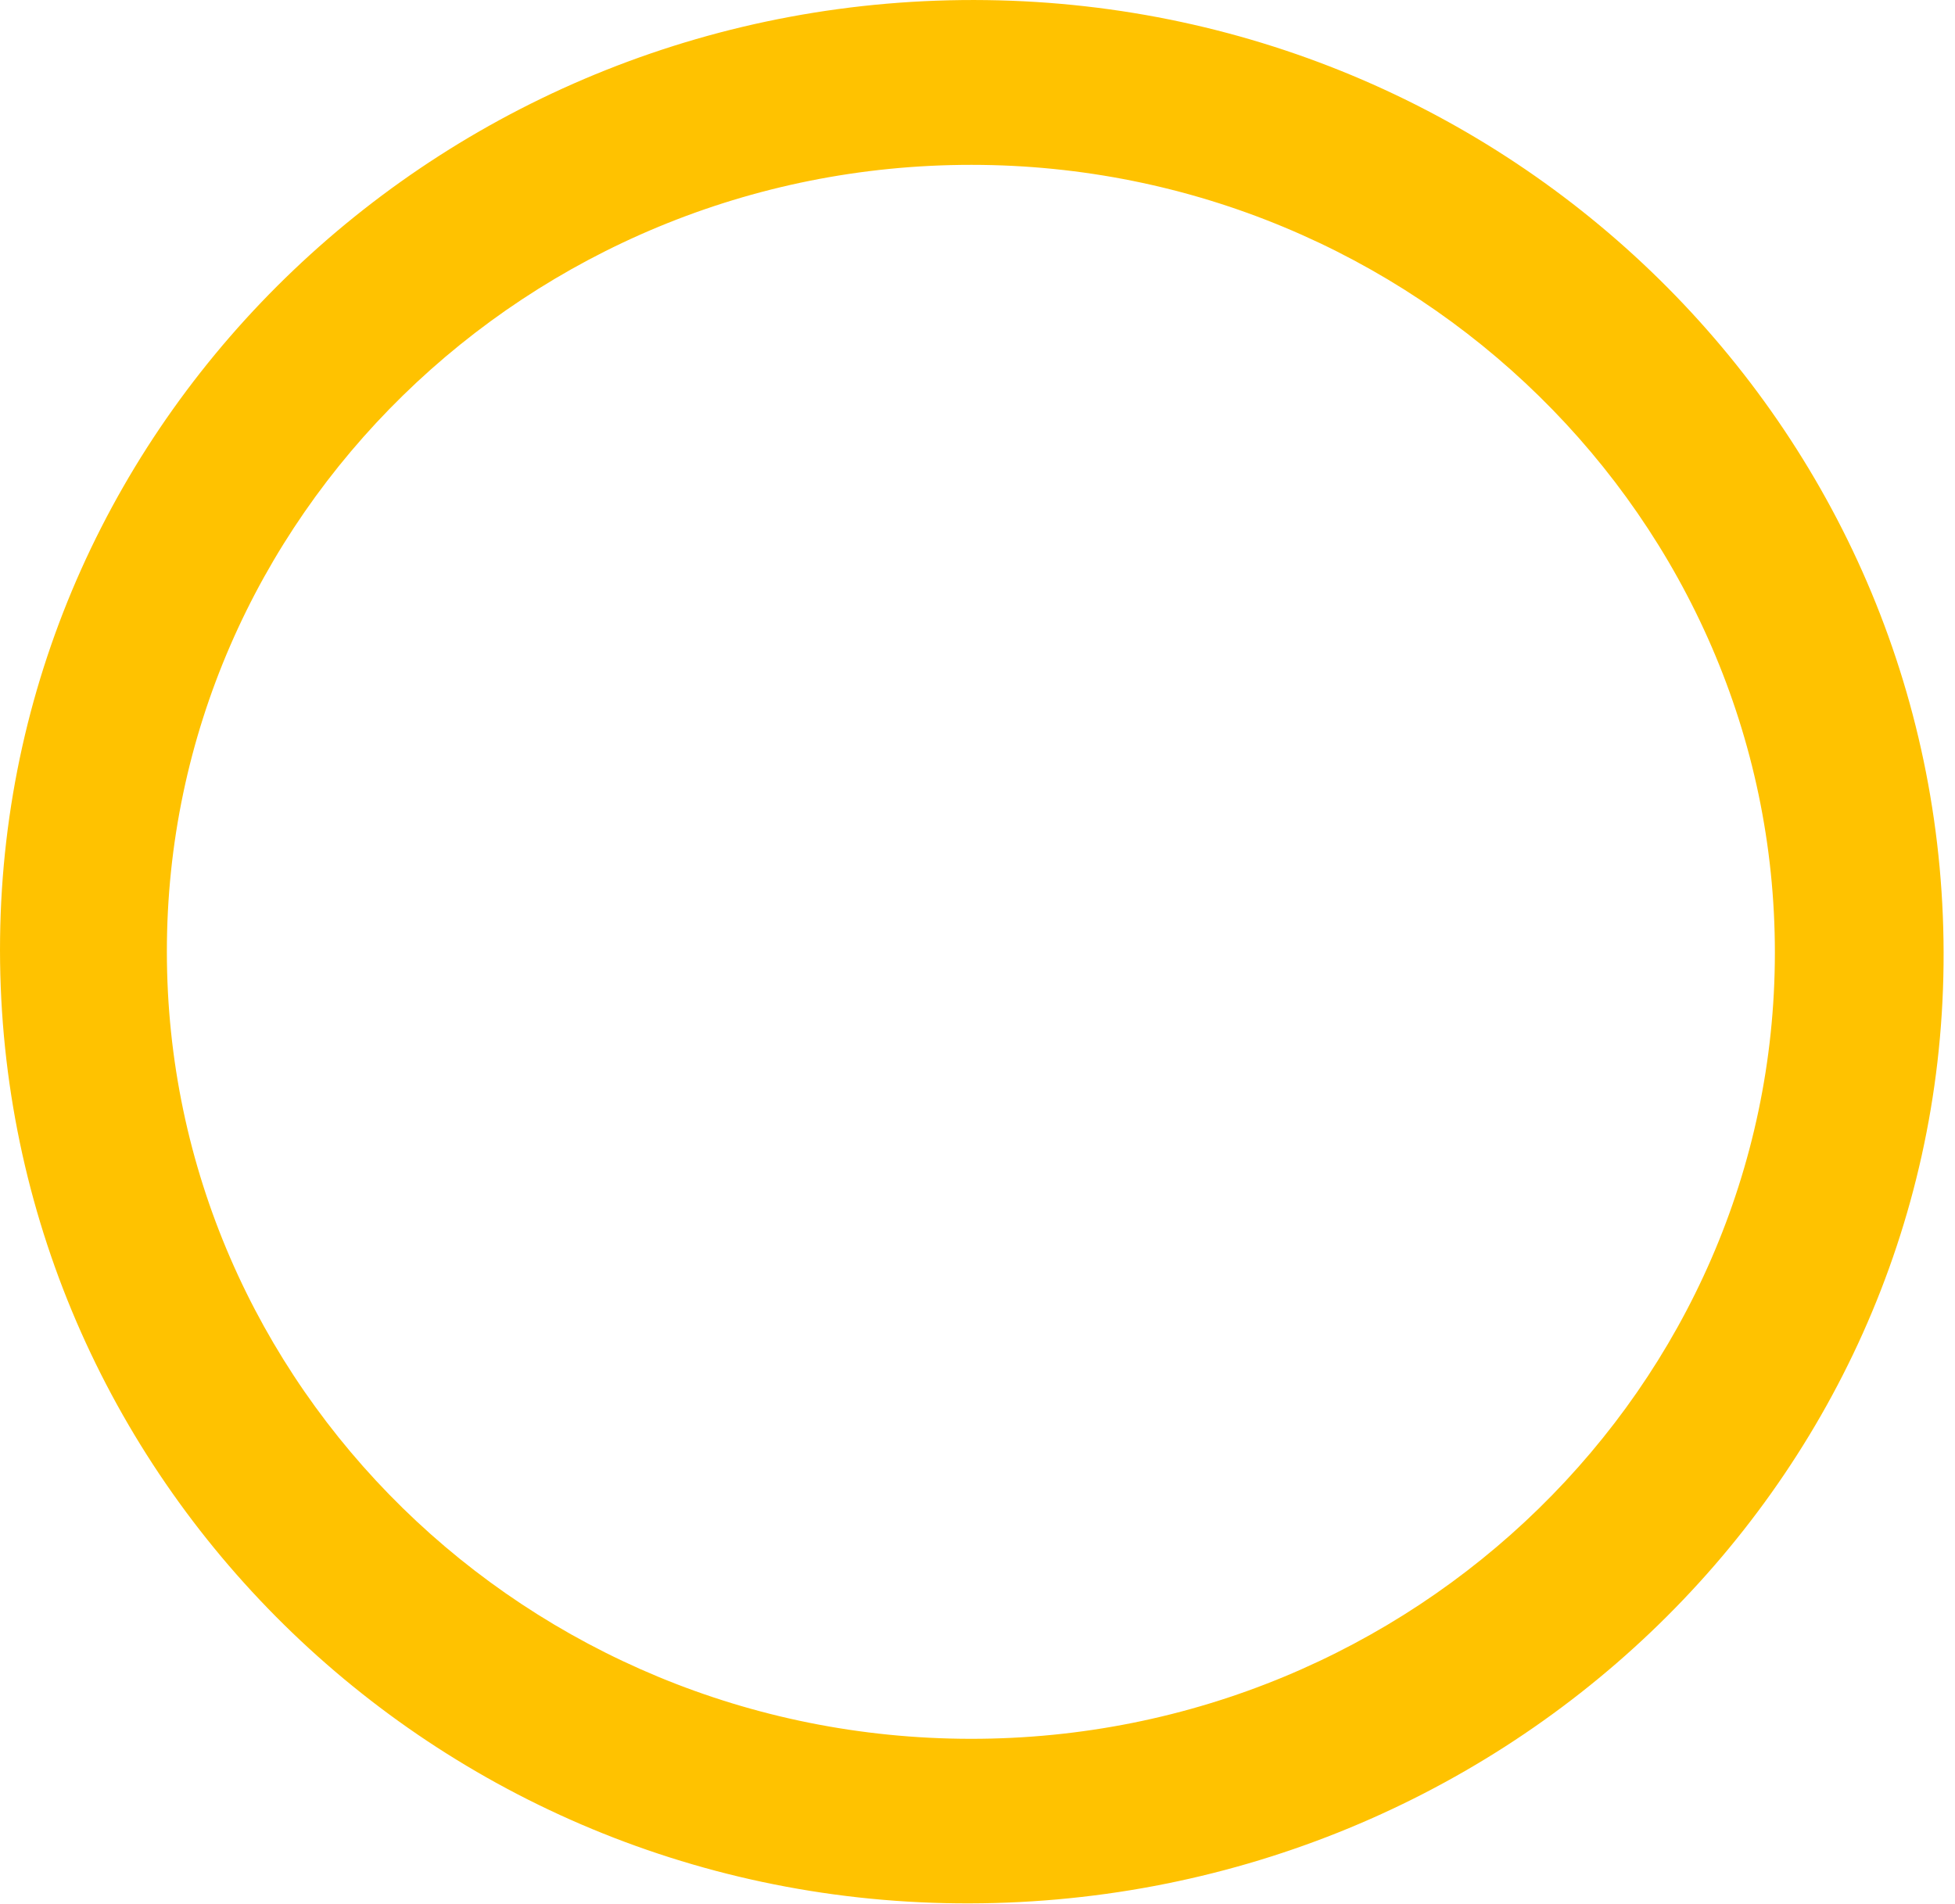
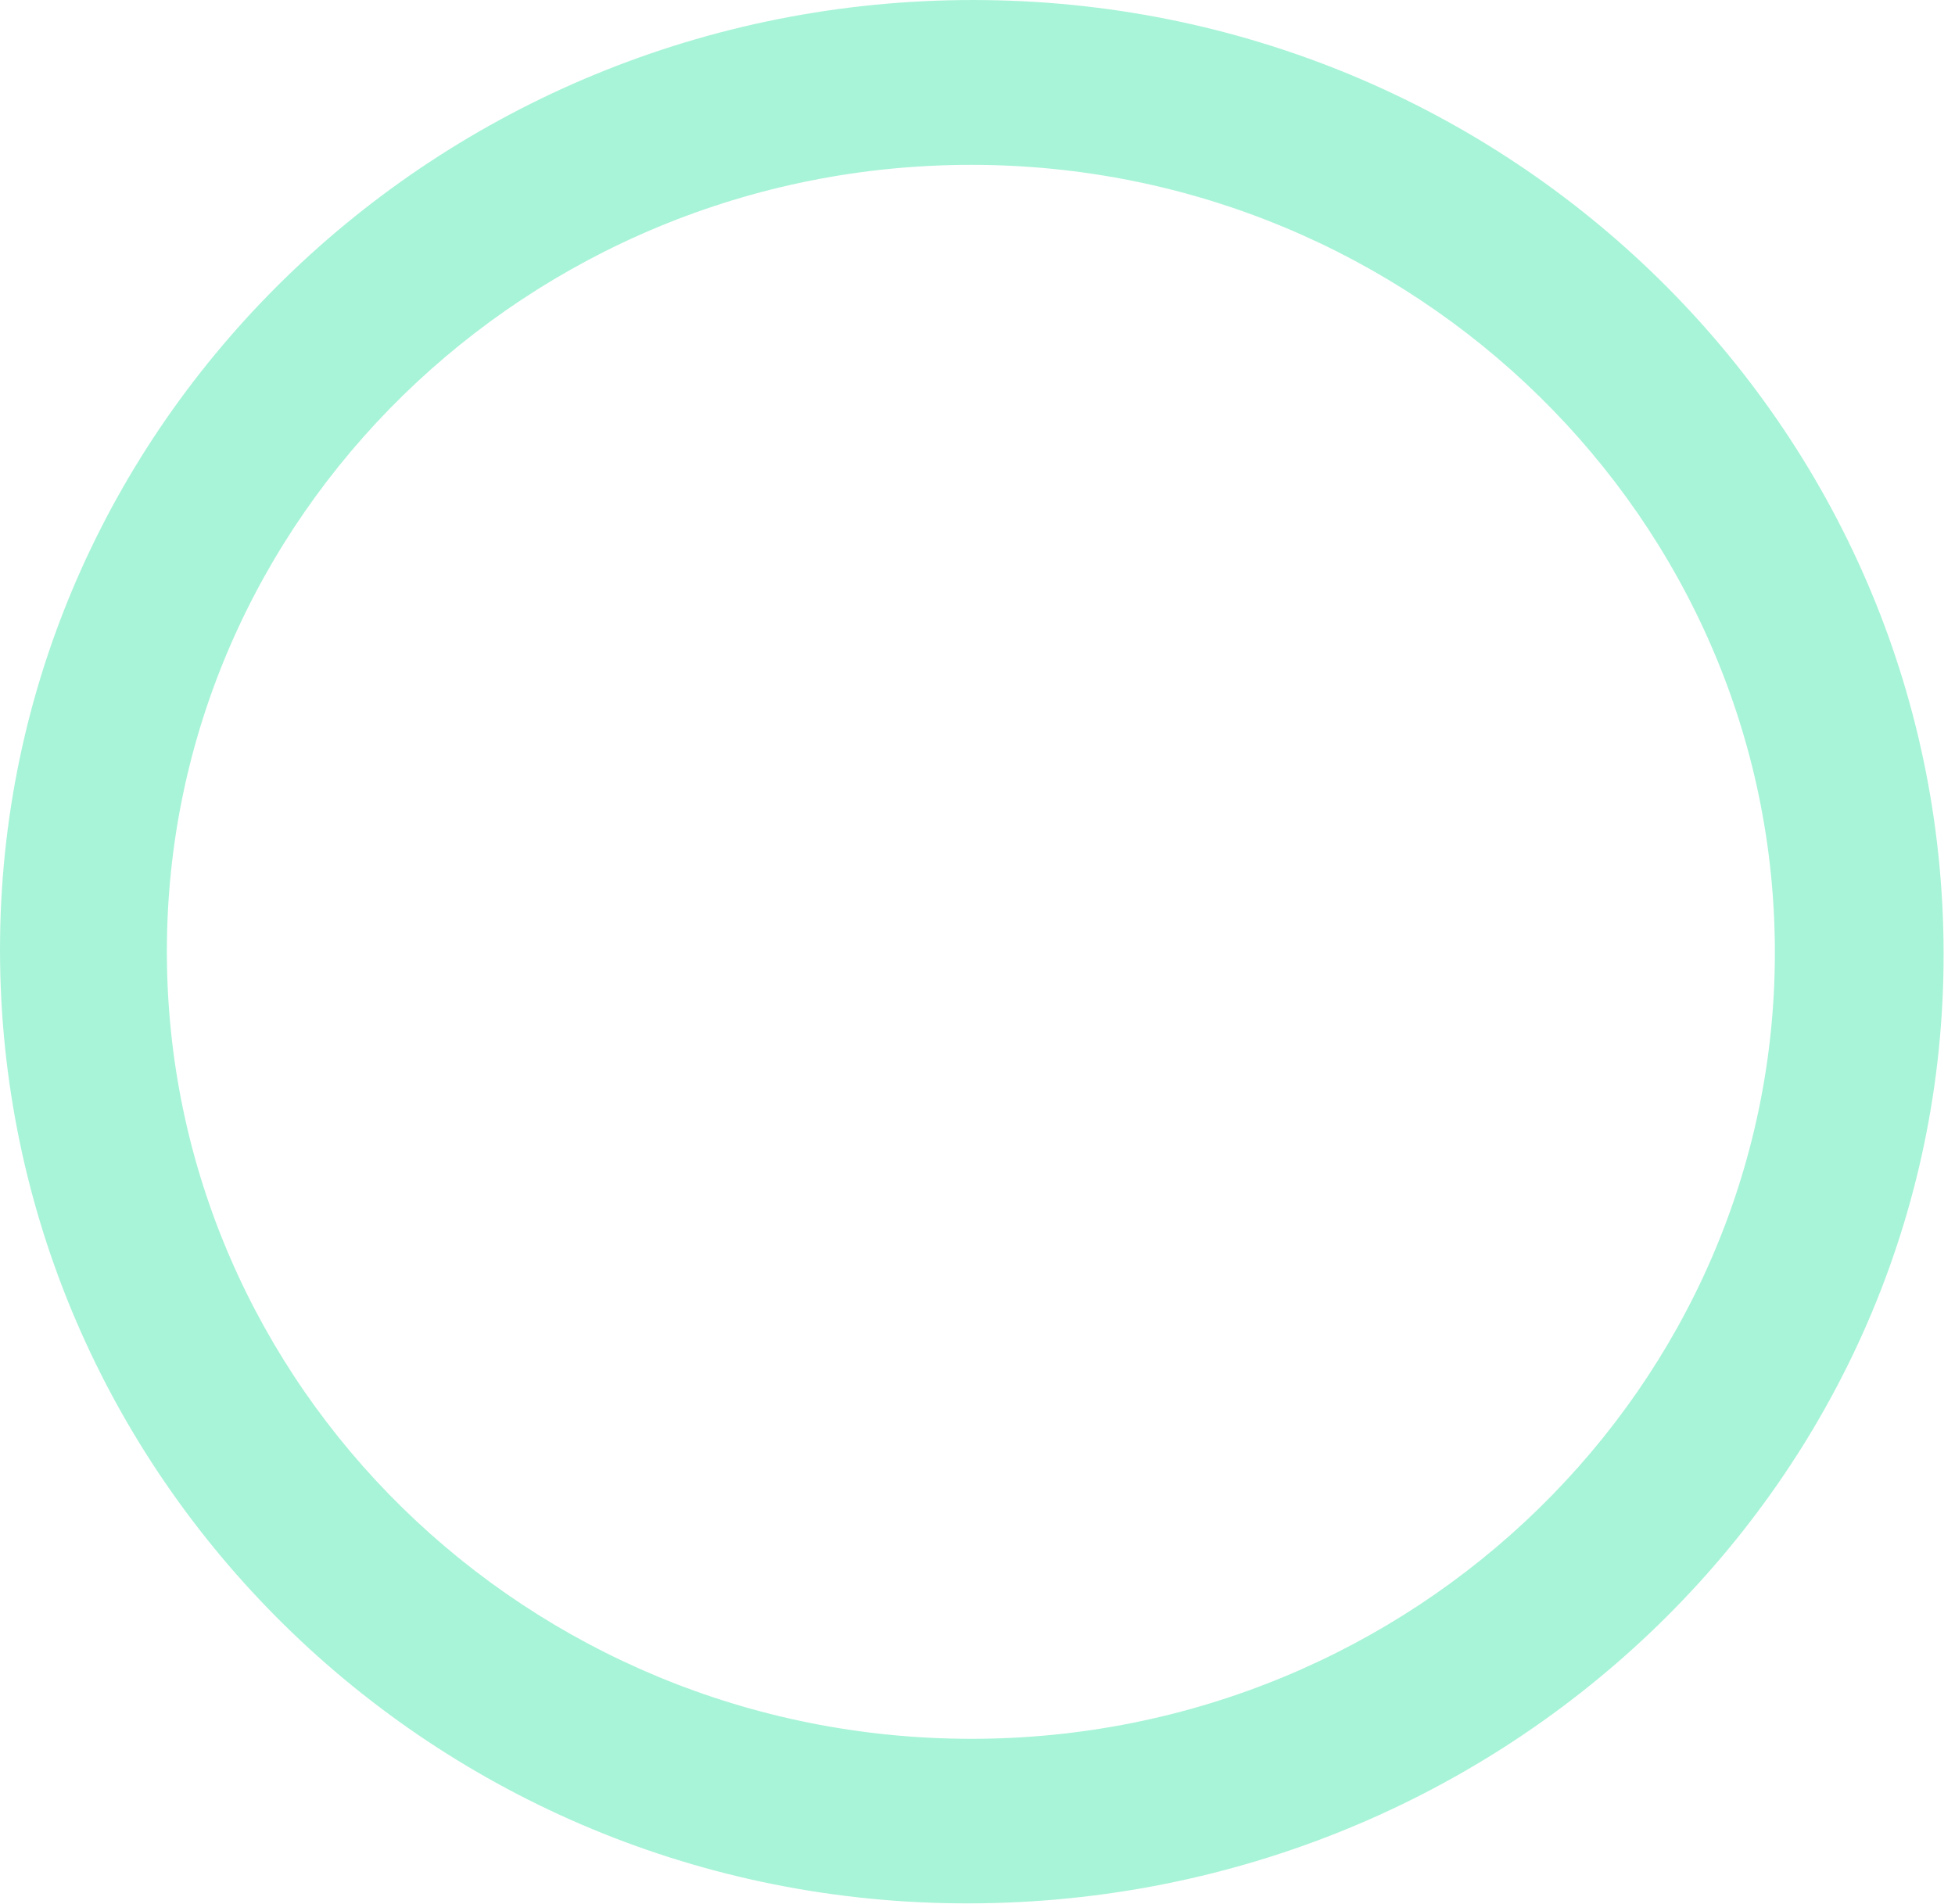
<svg xmlns="http://www.w3.org/2000/svg" width="76" height="74" viewBox="0 0 76 74" fill="none">
-   <path d="M37.21 73.998C16.438 73.79 -0.244 56.985 0.003 36.47C0.247 16.101 17.422 -0.277 38.355 0.004C59.118 0.281 75.774 17.023 75.555 37.507C75.338 57.869 58.169 74.207 37.21 73.998ZM6.487 36.993C6.487 53.873 20.499 67.592 37.743 67.602C54.956 67.612 68.987 53.897 68.998 37.051C69.008 20.186 54.972 6.414 37.767 6.409C20.529 6.403 6.484 20.137 6.487 36.993Z" fill="#FFC200" />
+   <path d="M37.21 73.998C16.438 73.79 -0.244 56.985 0.003 36.47C0.247 16.101 17.422 -0.277 38.355 0.004C59.118 0.281 75.774 17.023 75.555 37.507C75.338 57.869 58.169 74.207 37.21 73.998ZM6.487 36.993C6.487 53.873 20.499 67.592 37.743 67.602C54.956 67.612 68.987 53.897 68.998 37.051C69.008 20.186 54.972 6.414 37.767 6.409C20.529 6.403 6.484 20.137 6.487 36.993Z" fill="#A8F4D8" />
</svg>
